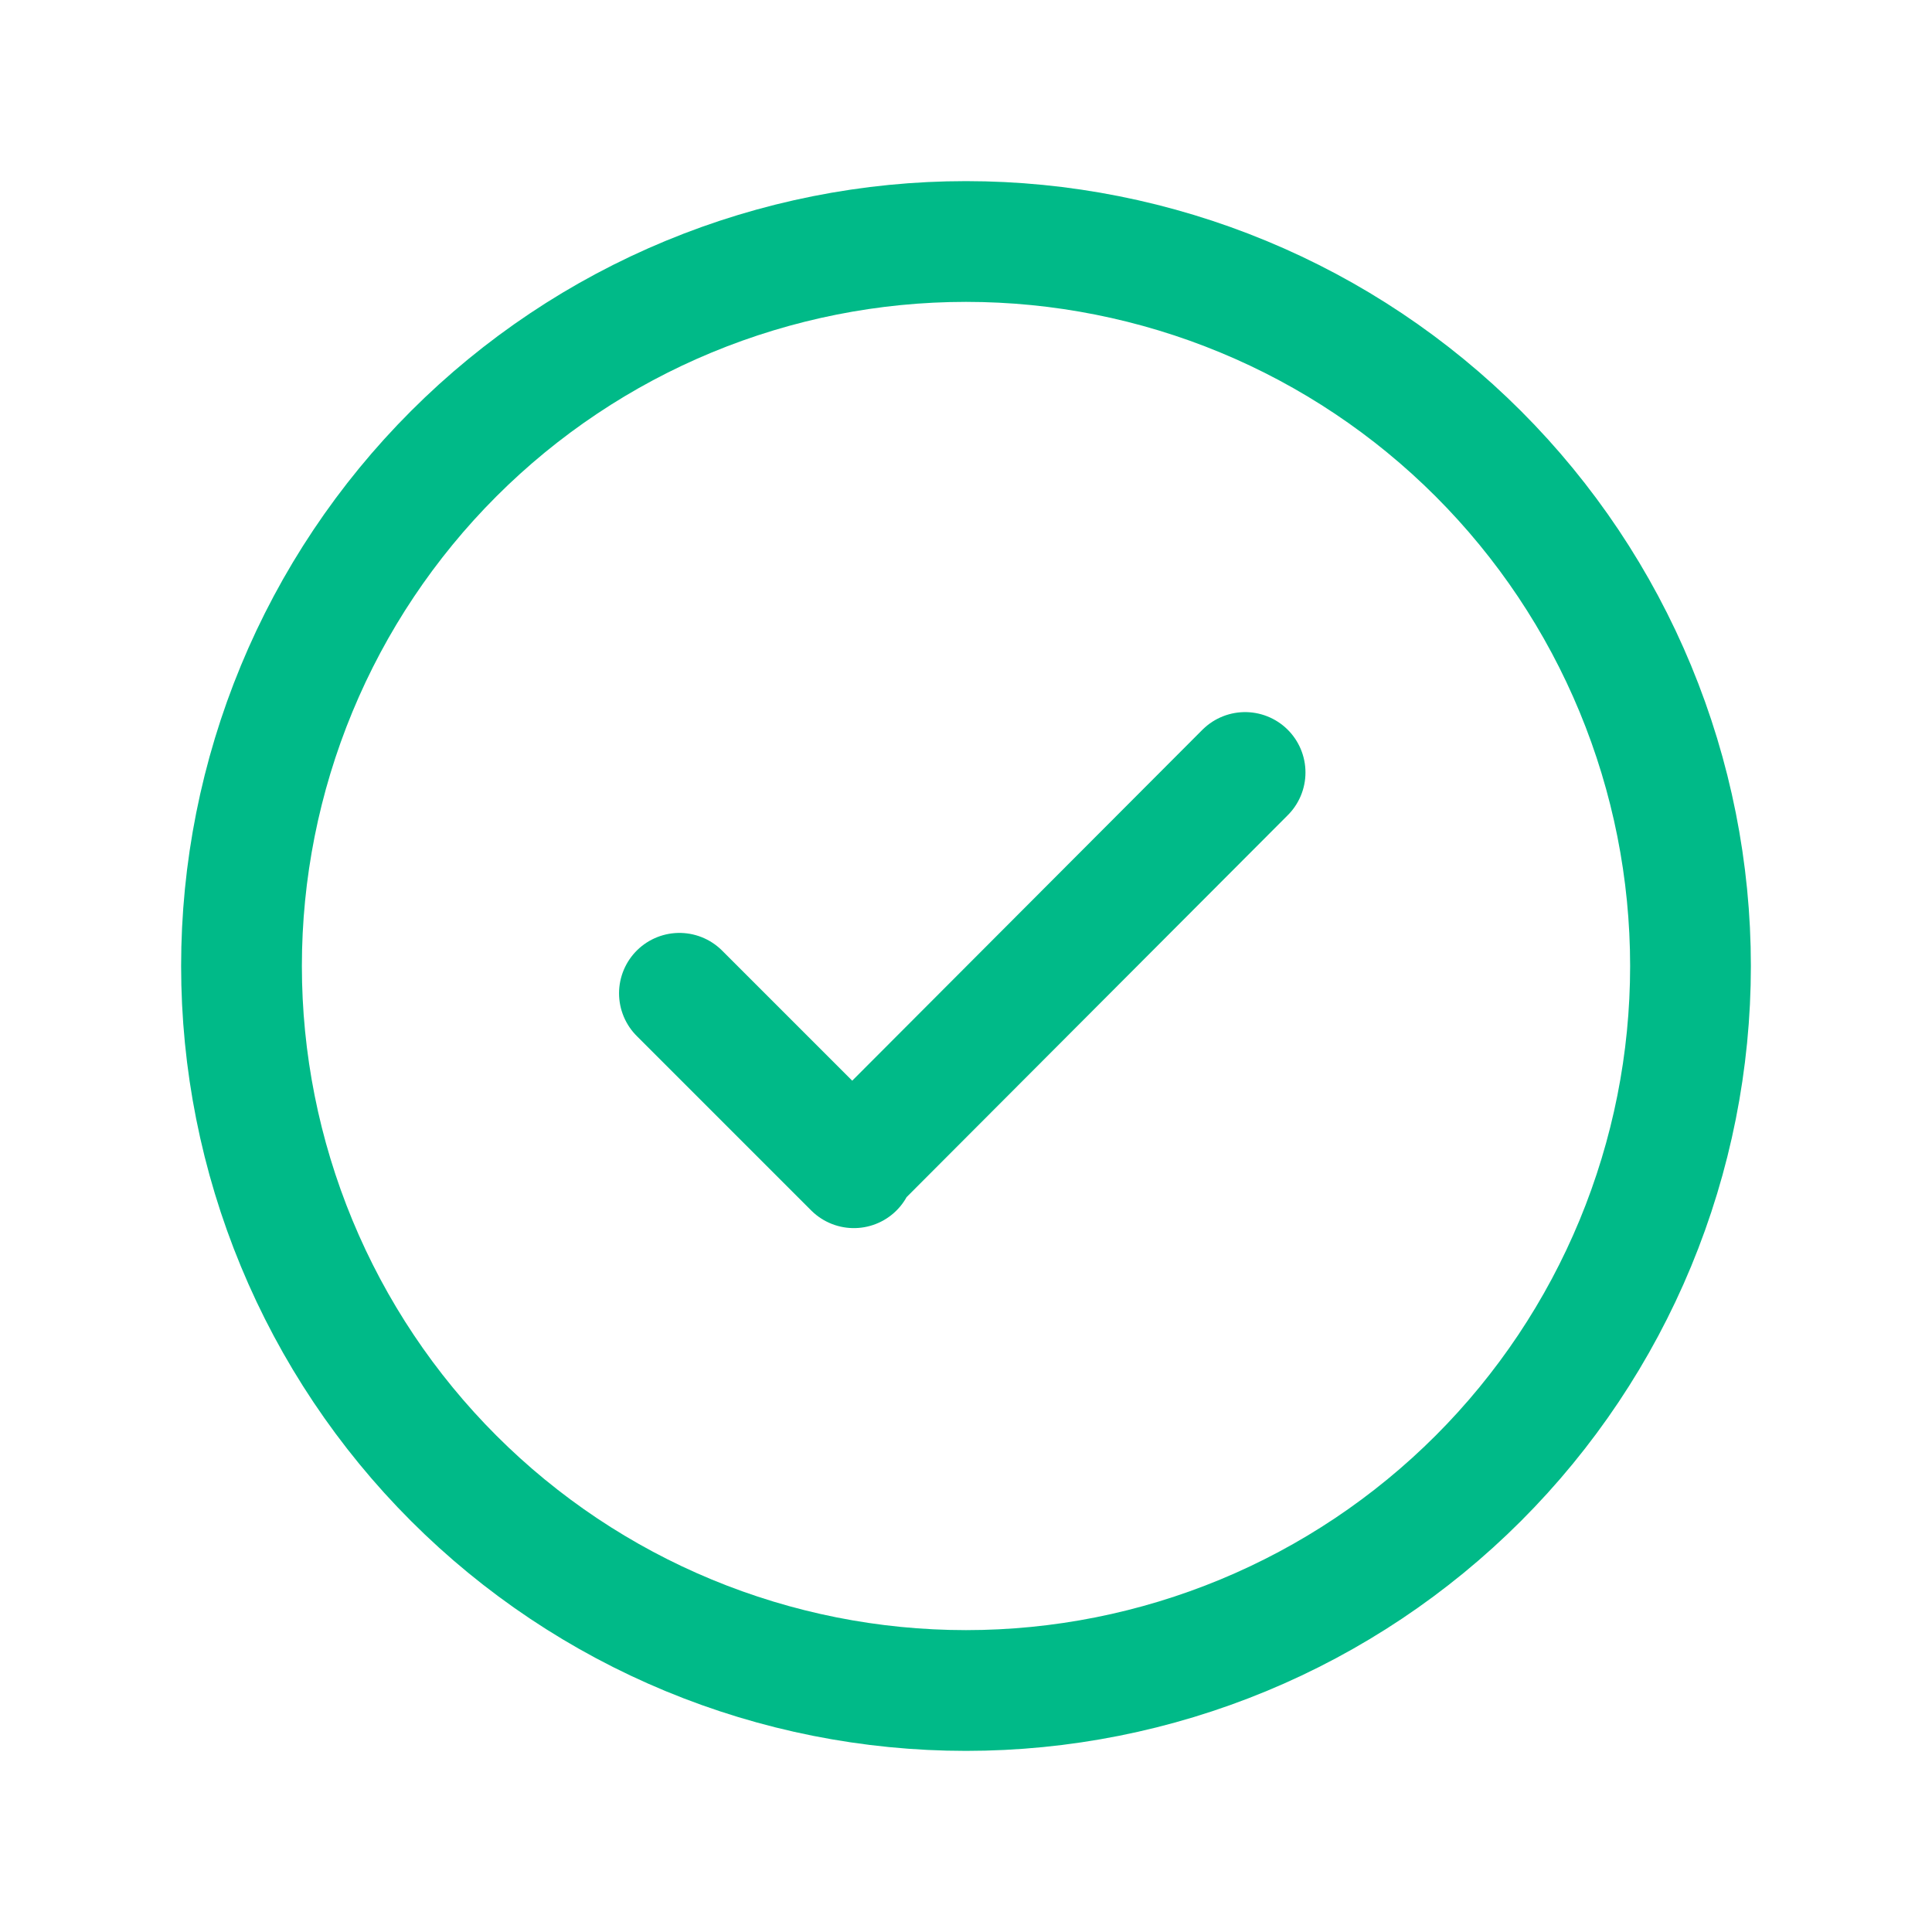
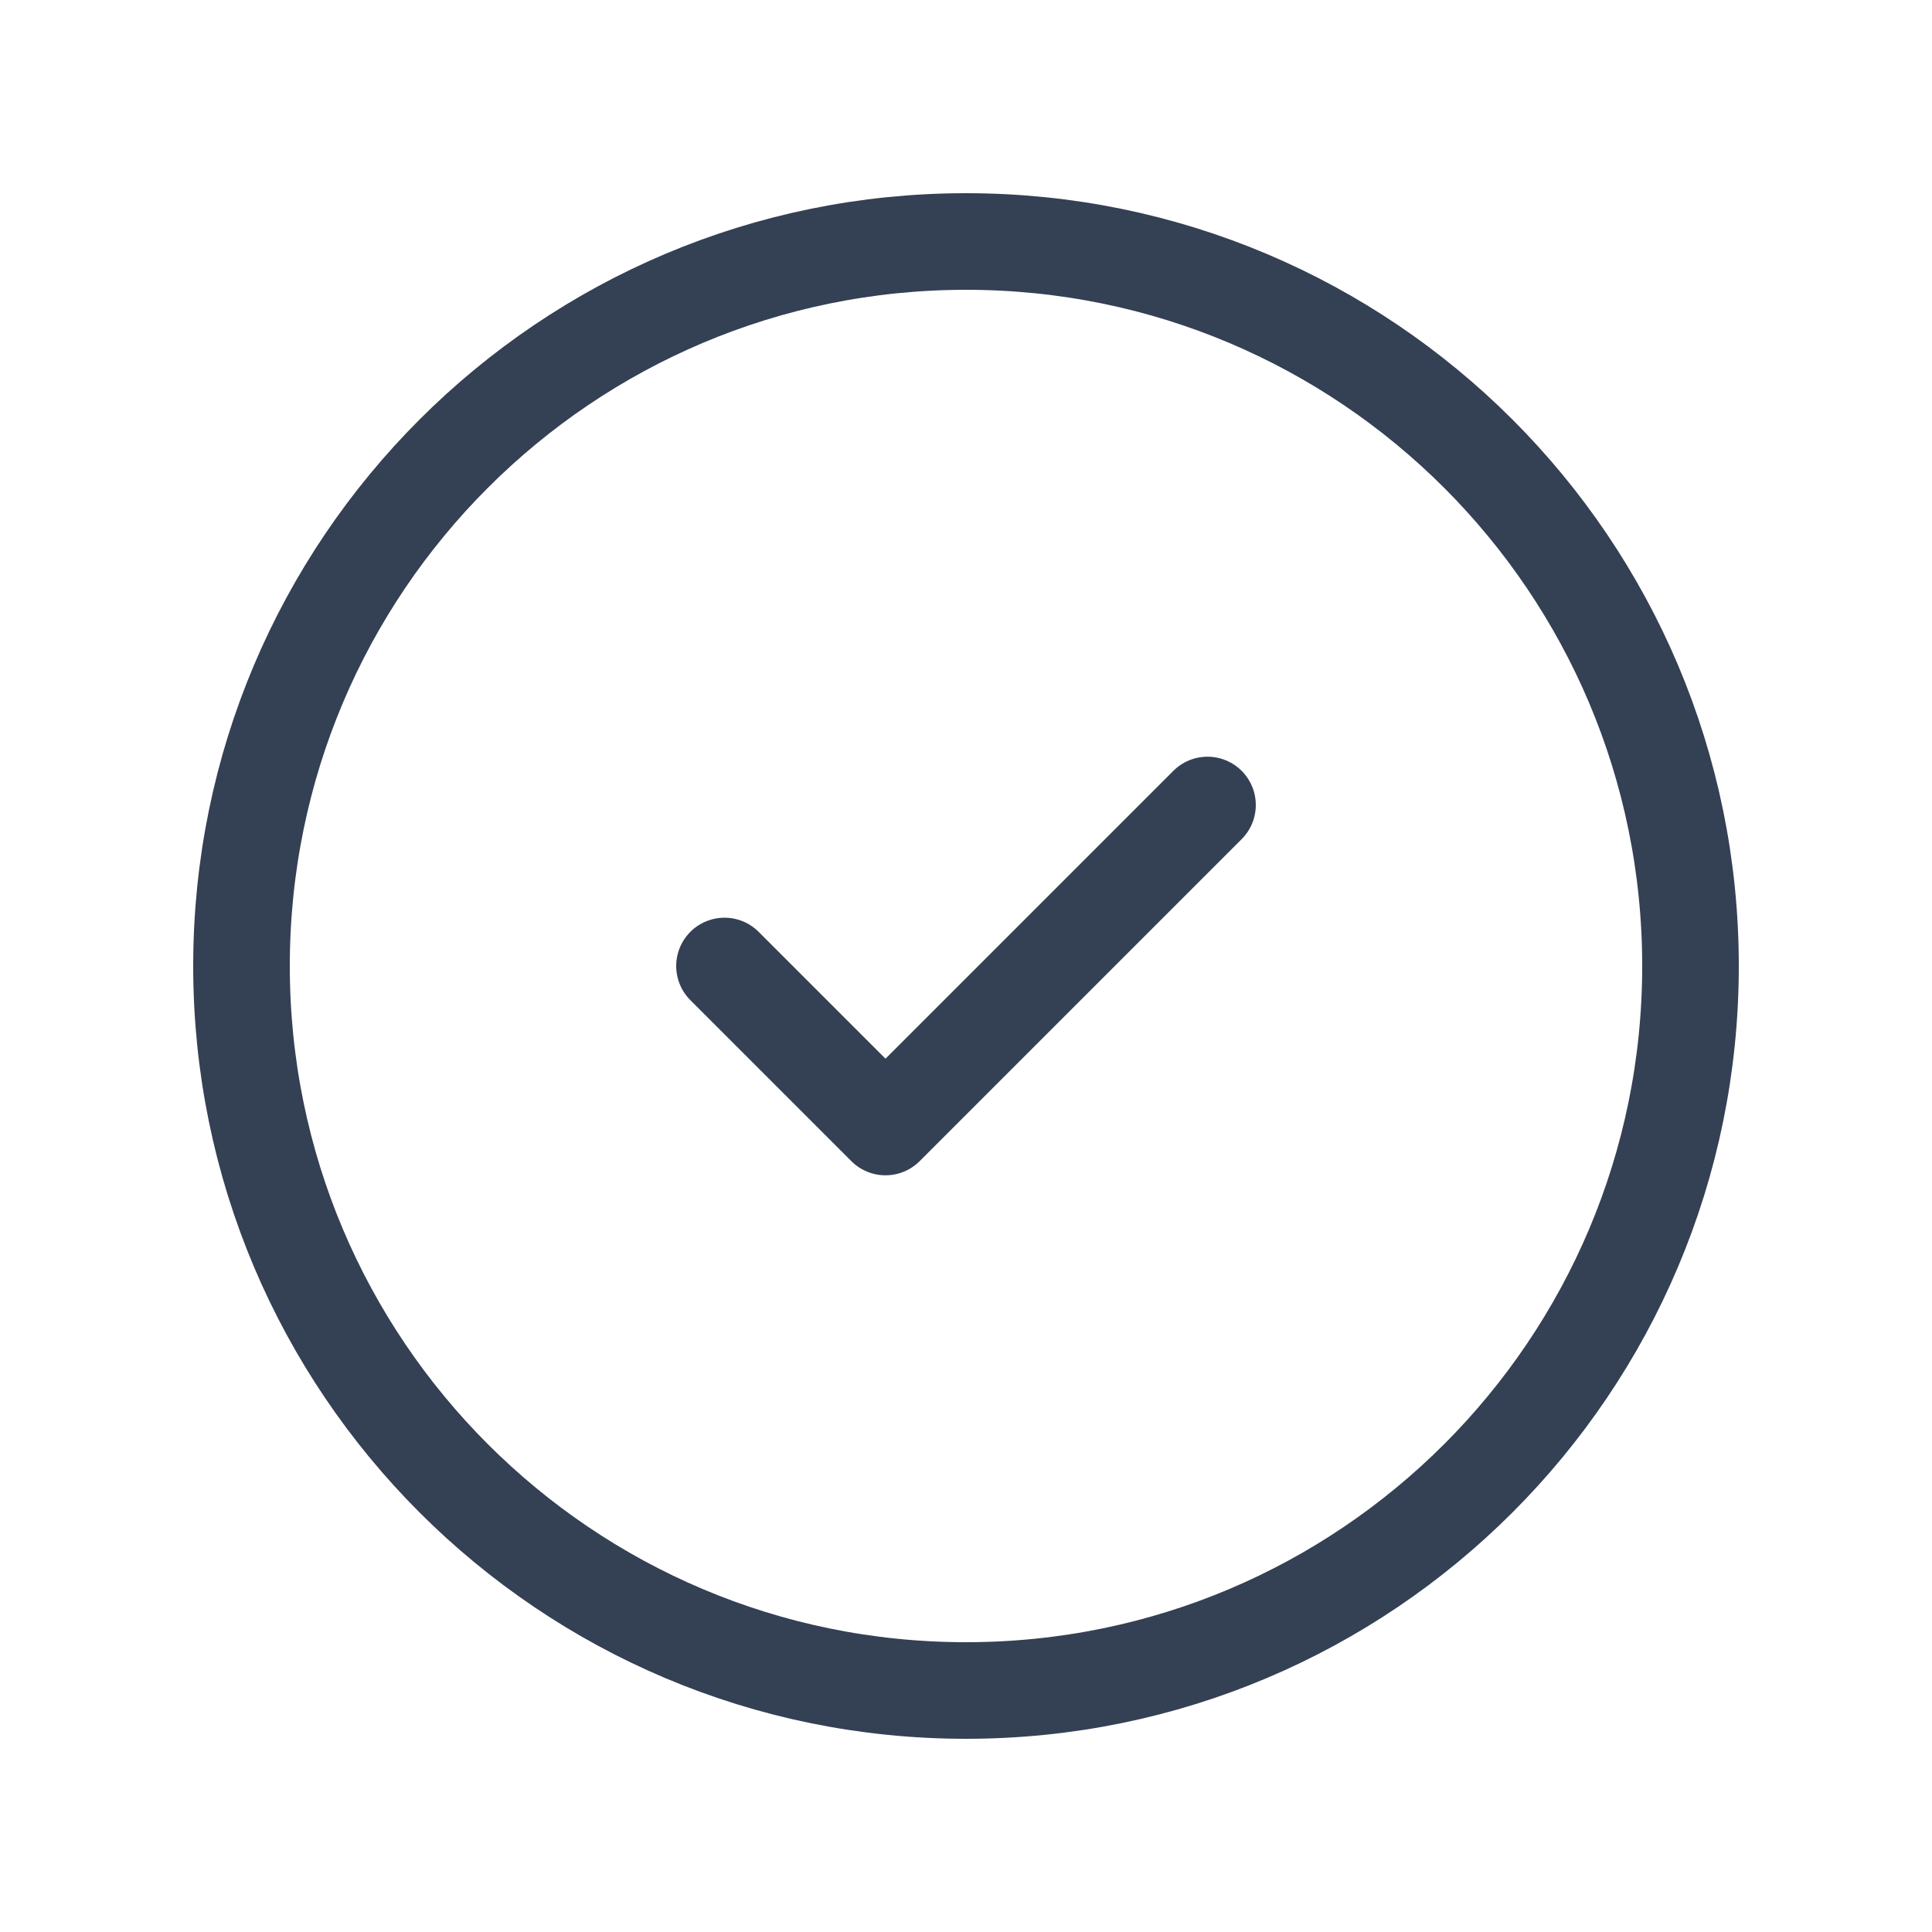
<svg xmlns="http://www.w3.org/2000/svg" width="24" height="24" viewBox="0 0 24 24" fill="none">
-   <path d="M12 3C10.818 3 9.648 3.233 8.556 3.685C7.464 4.137 6.472 4.8 5.636 5.636C4.8 6.472 4.137 7.464 3.685 8.556C3.233 9.648 3 10.818 3 12C3 13.182 3.233 14.352 3.685 15.444C4.137 16.536 4.8 17.528 5.636 18.364C6.472 19.2 7.464 19.863 8.556 20.315C9.648 20.767 10.818 21 12 21C13.182 21 14.352 20.767 15.444 20.315C16.536 19.863 17.528 19.2 18.364 18.364C19.2 17.528 19.863 16.536 20.315 15.444C20.767 14.352 21 13.182 21 12C21 10.818 20.767 9.648 20.315 8.556C19.863 7.464 19.2 6.472 18.364 5.636C17.528 4.8 16.536 4.137 15.444 3.685C14.352 3.233 13.182 3 12 3Z" stroke="#00BA88" stroke-width="1.5" stroke-linecap="round" stroke-linejoin="round" />
-   <path d="M8.44 12.339L10.607 14.506L10.587 14.486L15.467 9.596" stroke="#00BA88" stroke-width="1.5" stroke-linecap="round" stroke-linejoin="round" />
+   <path d="M9 12L11 14L15 10M21 12C21 16.971 16.971 21 12 21C7.029 21 3 16.971 3 12C3 7.029 7.029 3 12 3C16.971 3 21 7.029 21 12Z" stroke="#344054" stroke-width="1.2" stroke-linecap="round" stroke-linejoin="round" />
</svg>
